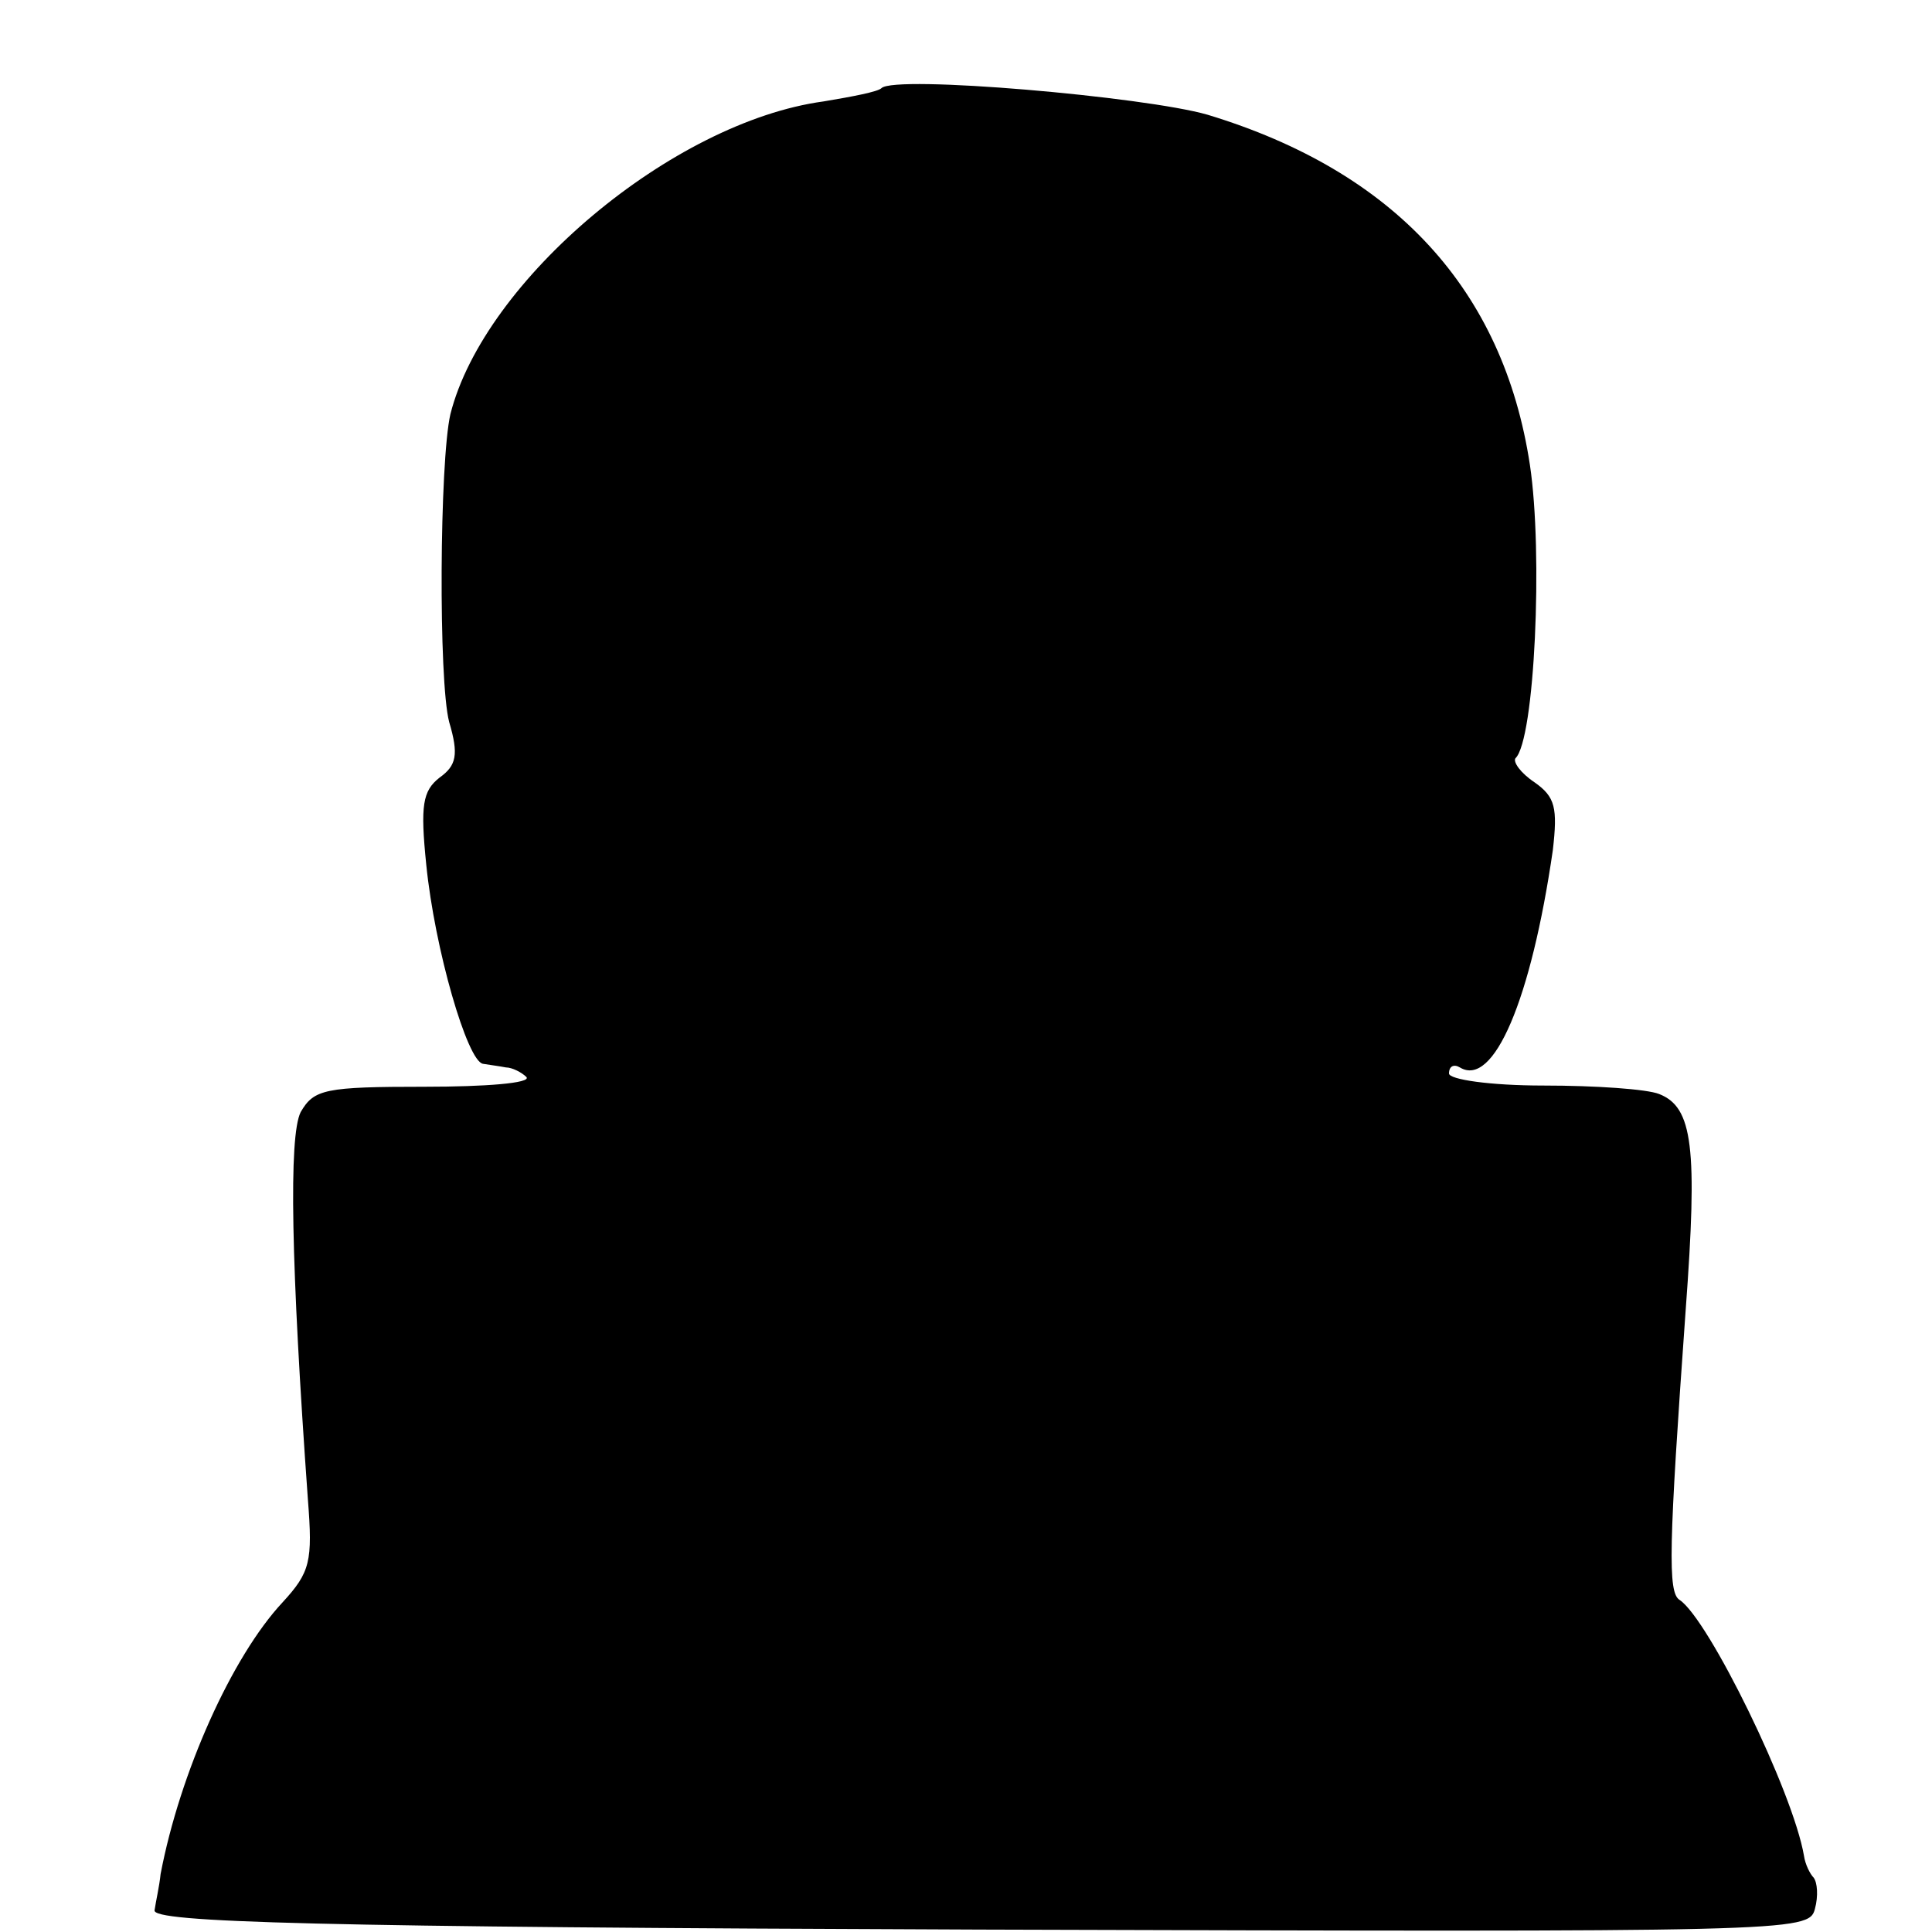
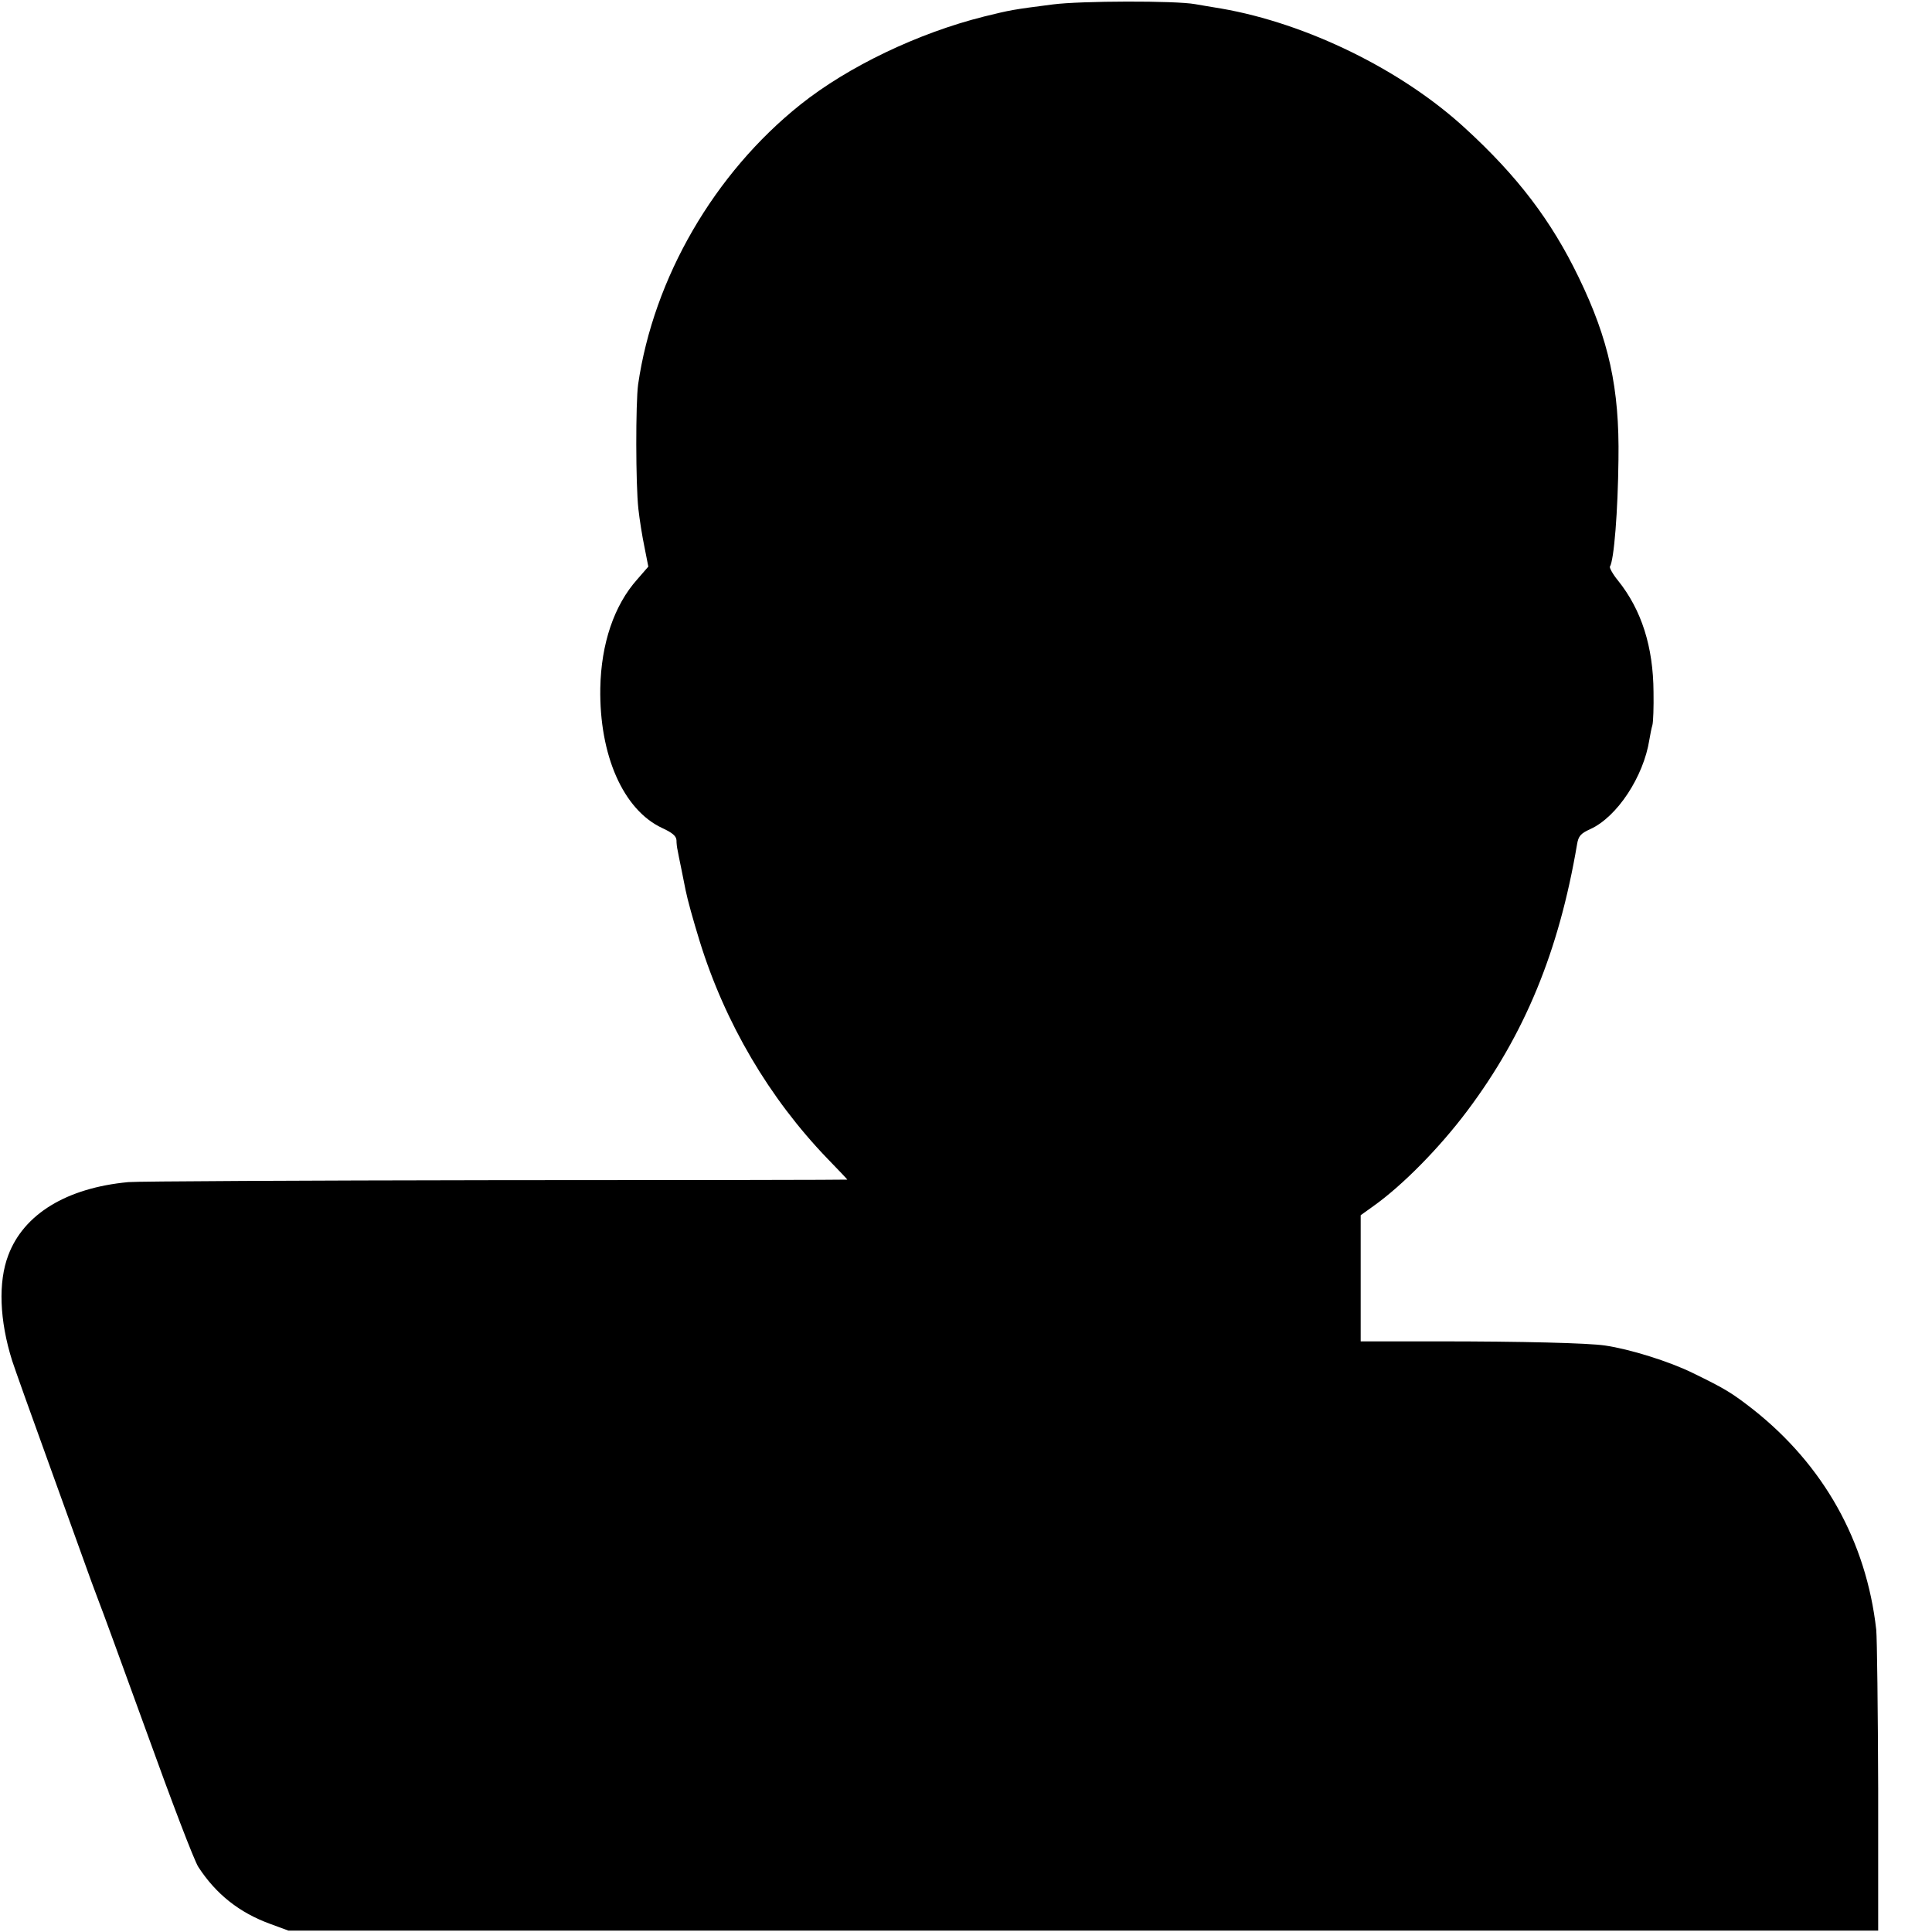
- <svg xmlns="http://www.w3.org/2000/svg" version="1" width="213.333" height="213.333" viewBox="0 0 160 160">
-   <path d="M73 7.3c-.3.3-2.4.7-4.8 1.1-12.5 1.7-28.1 14.8-30.9 25.9-.9 3.9-1 22.1-.1 25.5.8 2.7.6 3.6-.8 4.6-1.4 1.1-1.6 2.3-1.1 7.2.7 7 3.4 16.3 4.7 16.5.6.1 1.4.2 1.9.3.5 0 1.3.4 1.7.8.4.5-3.4.8-8.4.8-8.3 0-9.2.2-10.3 2.1-1 2-.8 12.6.6 32.1.4 5.1.2 6-2.1 8.5-4.2 4.5-8.5 14.1-10.1 22.5-.1 1-.4 2.3-.5 3-.2 1 13.1 1.4 68.3 1.6 67.4.2 68.7.2 69.2-1.7.3-1.1.2-2.2-.1-2.6-.3-.3-.7-1.1-.8-1.8-.9-5.3-7.9-19.6-10.3-21.2-1-.6-.9-4.4.5-24 1-13.5.6-16.8-2.2-17.9-1-.4-5.2-.7-9.6-.7-4.4 0-7.8-.5-7.8-1 0-.6.4-.8.9-.5 2.8 1.7 5.9-5.6 7.7-18 .4-3.5.2-4.4-1.5-5.6-1.2-.8-1.8-1.7-1.6-2 1.6-1.5 2.3-17 1.2-24.3-2.2-14.5-11.2-24.3-26.7-29C94.8 8 74.1 6.2 73 7.3z" />
+ <svg xmlns="http://www.w3.org/2000/svg" version="1.0" width="700pt" height="700pt" viewBox="0 0 700 700" preserveAspectRatio="xMidYMid meet">
+   <g transform="translate(0,700) scale(0.1,-0.1)" fill="#000000" stroke="none">
+     <path d="M3815 6984 c-148 -19 -152 -20 -250 -44 -239 -60 -492 -181 -665 -319 -312 -249 -532 -628 -588 -1014 -9 -67 -9 -362 1 -451 4 -37 14 -100 22 -138 l14 -71 -40 -46 c-84 -94 -131 -233 -134 -394 -4 -243 83 -441 224 -507 37 -17 51 -29 52 -44 0 -12 2 -28 4 -36 1 -8 8 -40 14 -70 6 -30 13 -64 15 -75 7 -35 27 -107 51 -185 92 -297 252 -569 464 -789 39 -40 71 -74 71 -75 0 -1 -573 -2 -1272 -2 -700 -1 -1300 -4 -1333 -7 -224 -21 -379 -116 -435 -265 -37 -97 -32 -236 14 -382 8 -25 71 -202 141 -395 69 -192 135 -375 146 -405 11 -30 24 -64 28 -75 5 -11 82 -222 172 -470 89 -247 173 -468 188 -490 64 -98 148 -165 261 -206 l65 -24 2880 0 2880 0 0 515 c-1 283 -4 542 -7 575 -36 321 -191 597 -447 799 -76 59 -98 73 -217 131 -85 42 -229 87 -319 100 -61 9 -299 15 -607 15 l-278 0 0 228 0 229 46 33 c107 76 241 213 340 345 208 277 332 577 398 966 5 30 13 39 48 55 97 44 193 190 214 324 3 19 8 43 11 53 3 11 5 65 4 120 -1 163 -43 297 -129 404 -19 23 -31 46 -29 50 15 23 29 202 31 388 4 259 -35 435 -144 660 -99 205 -221 366 -411 540 -229 211 -573 380 -884 434 -33 5 -76 13 -95 16 -72 13 -415 12 -515 -1z" />
+   </g>
</svg>
